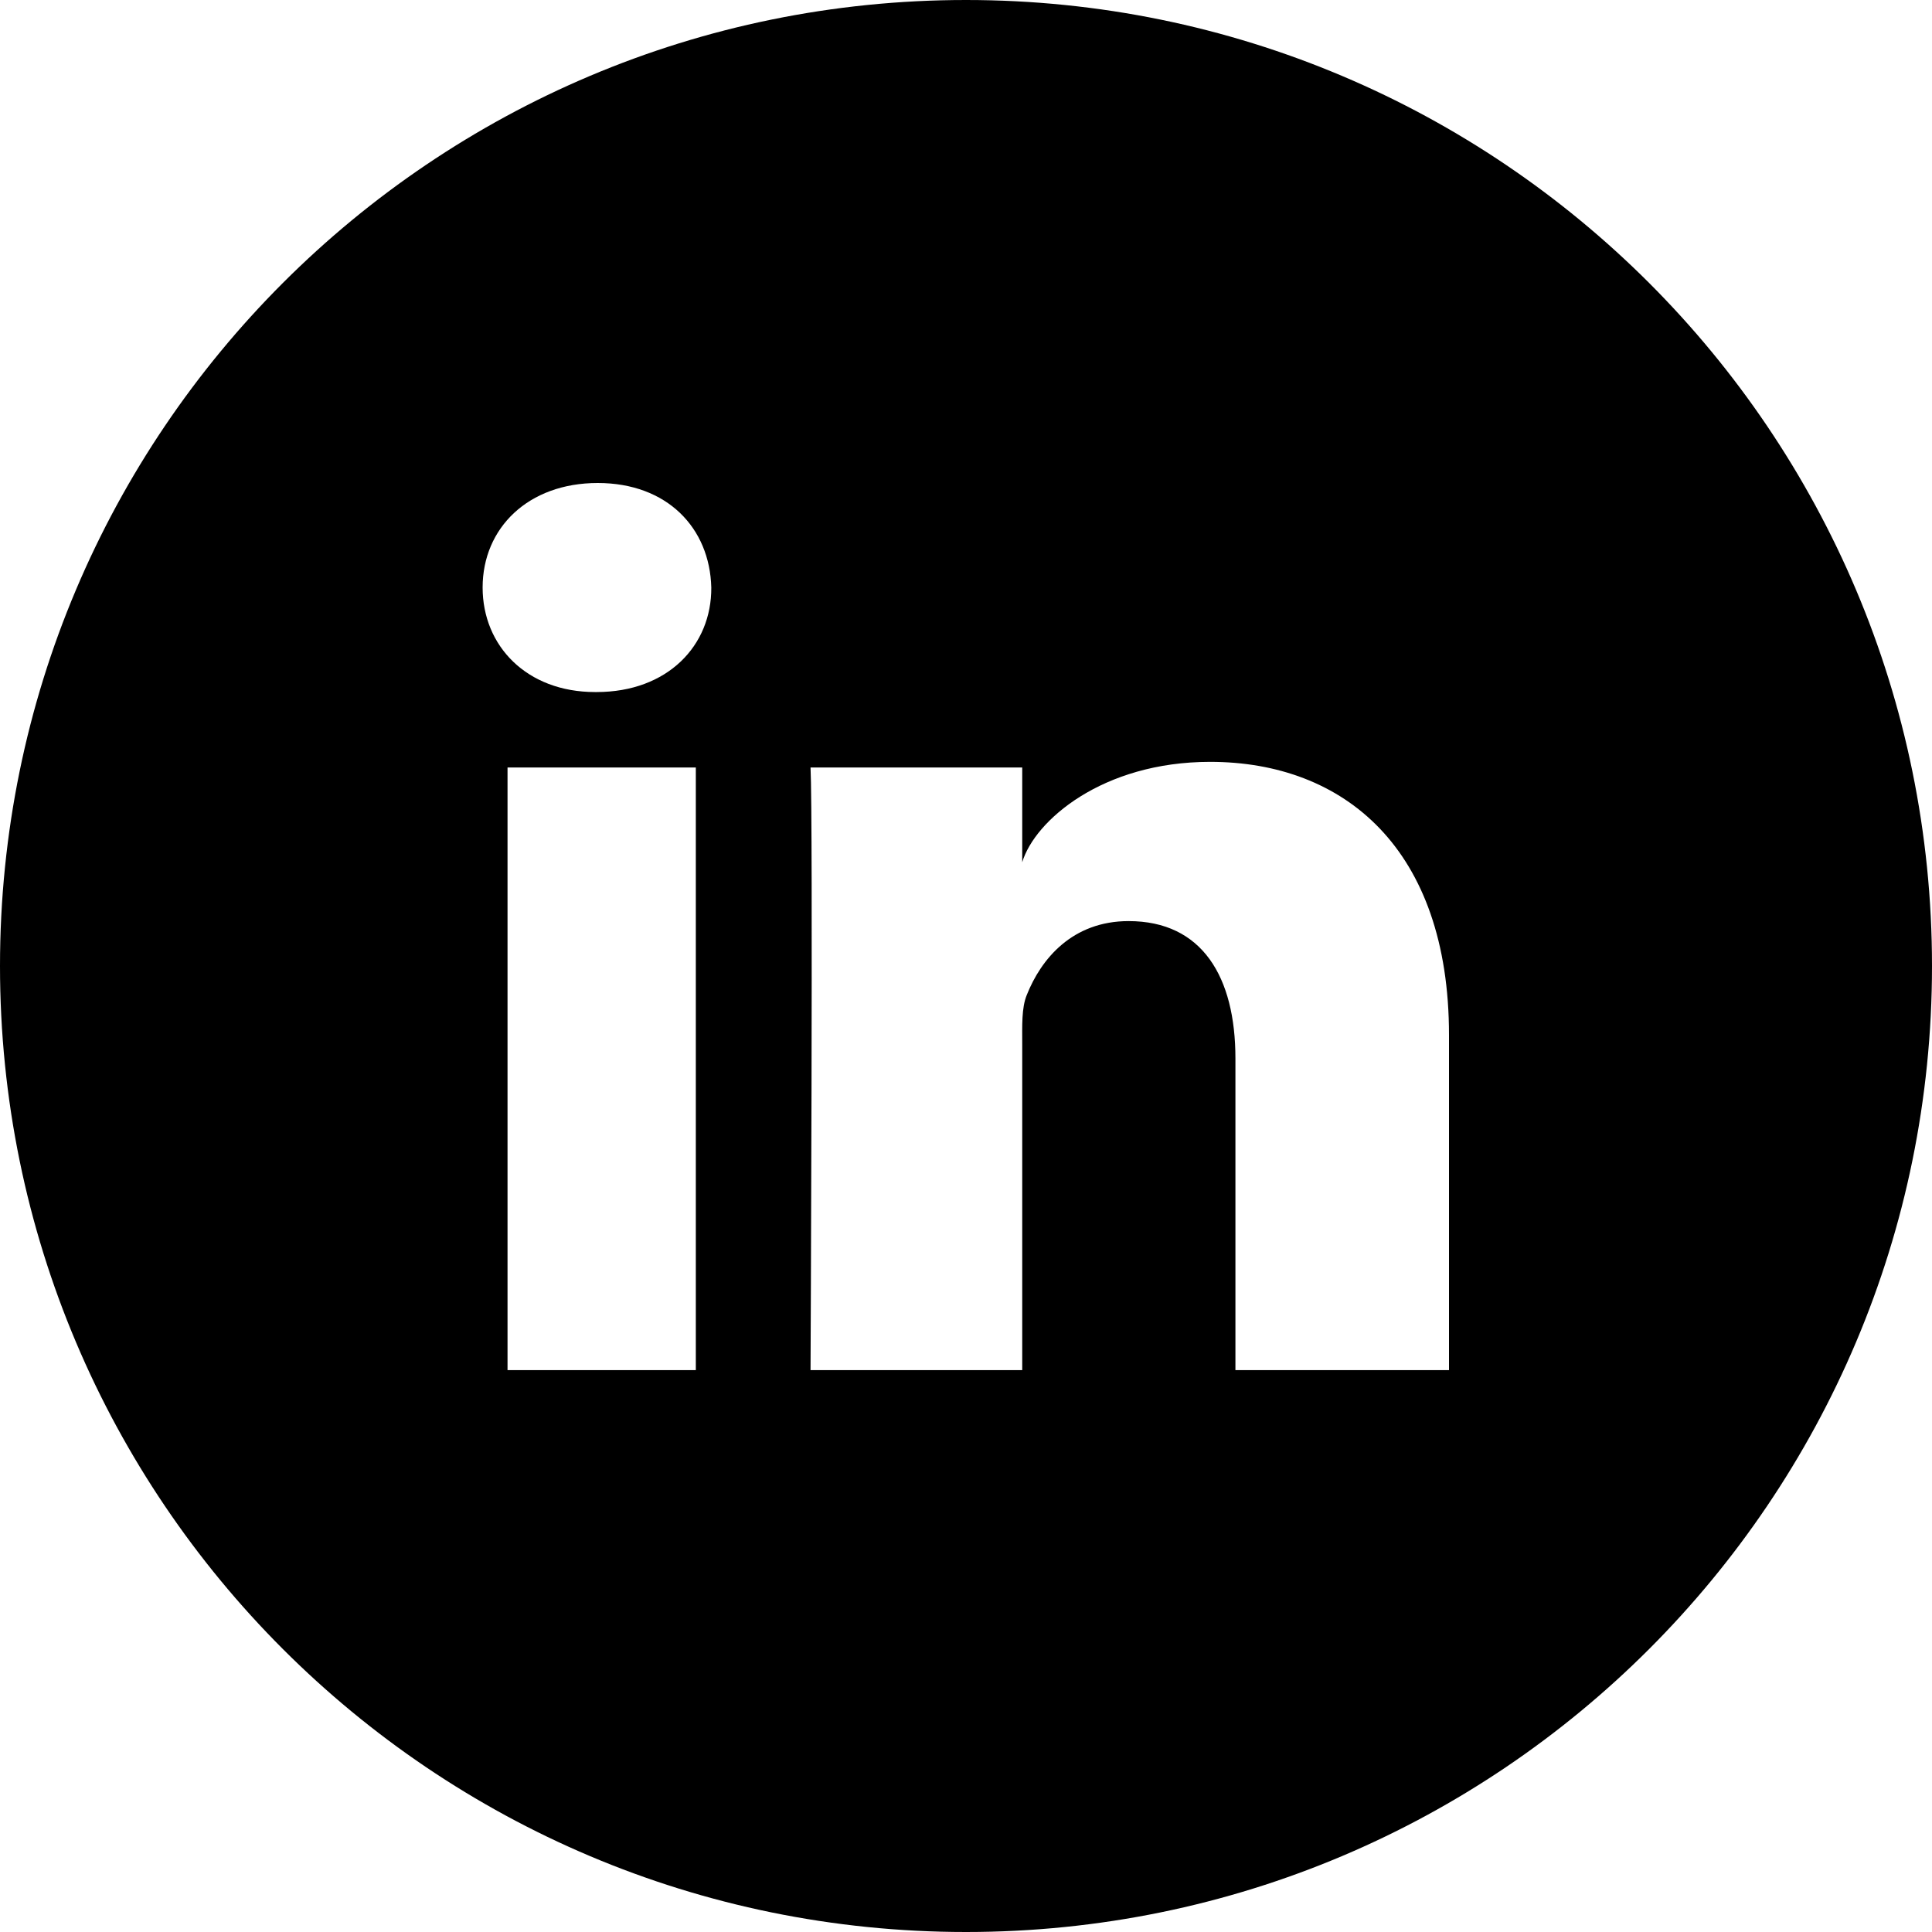
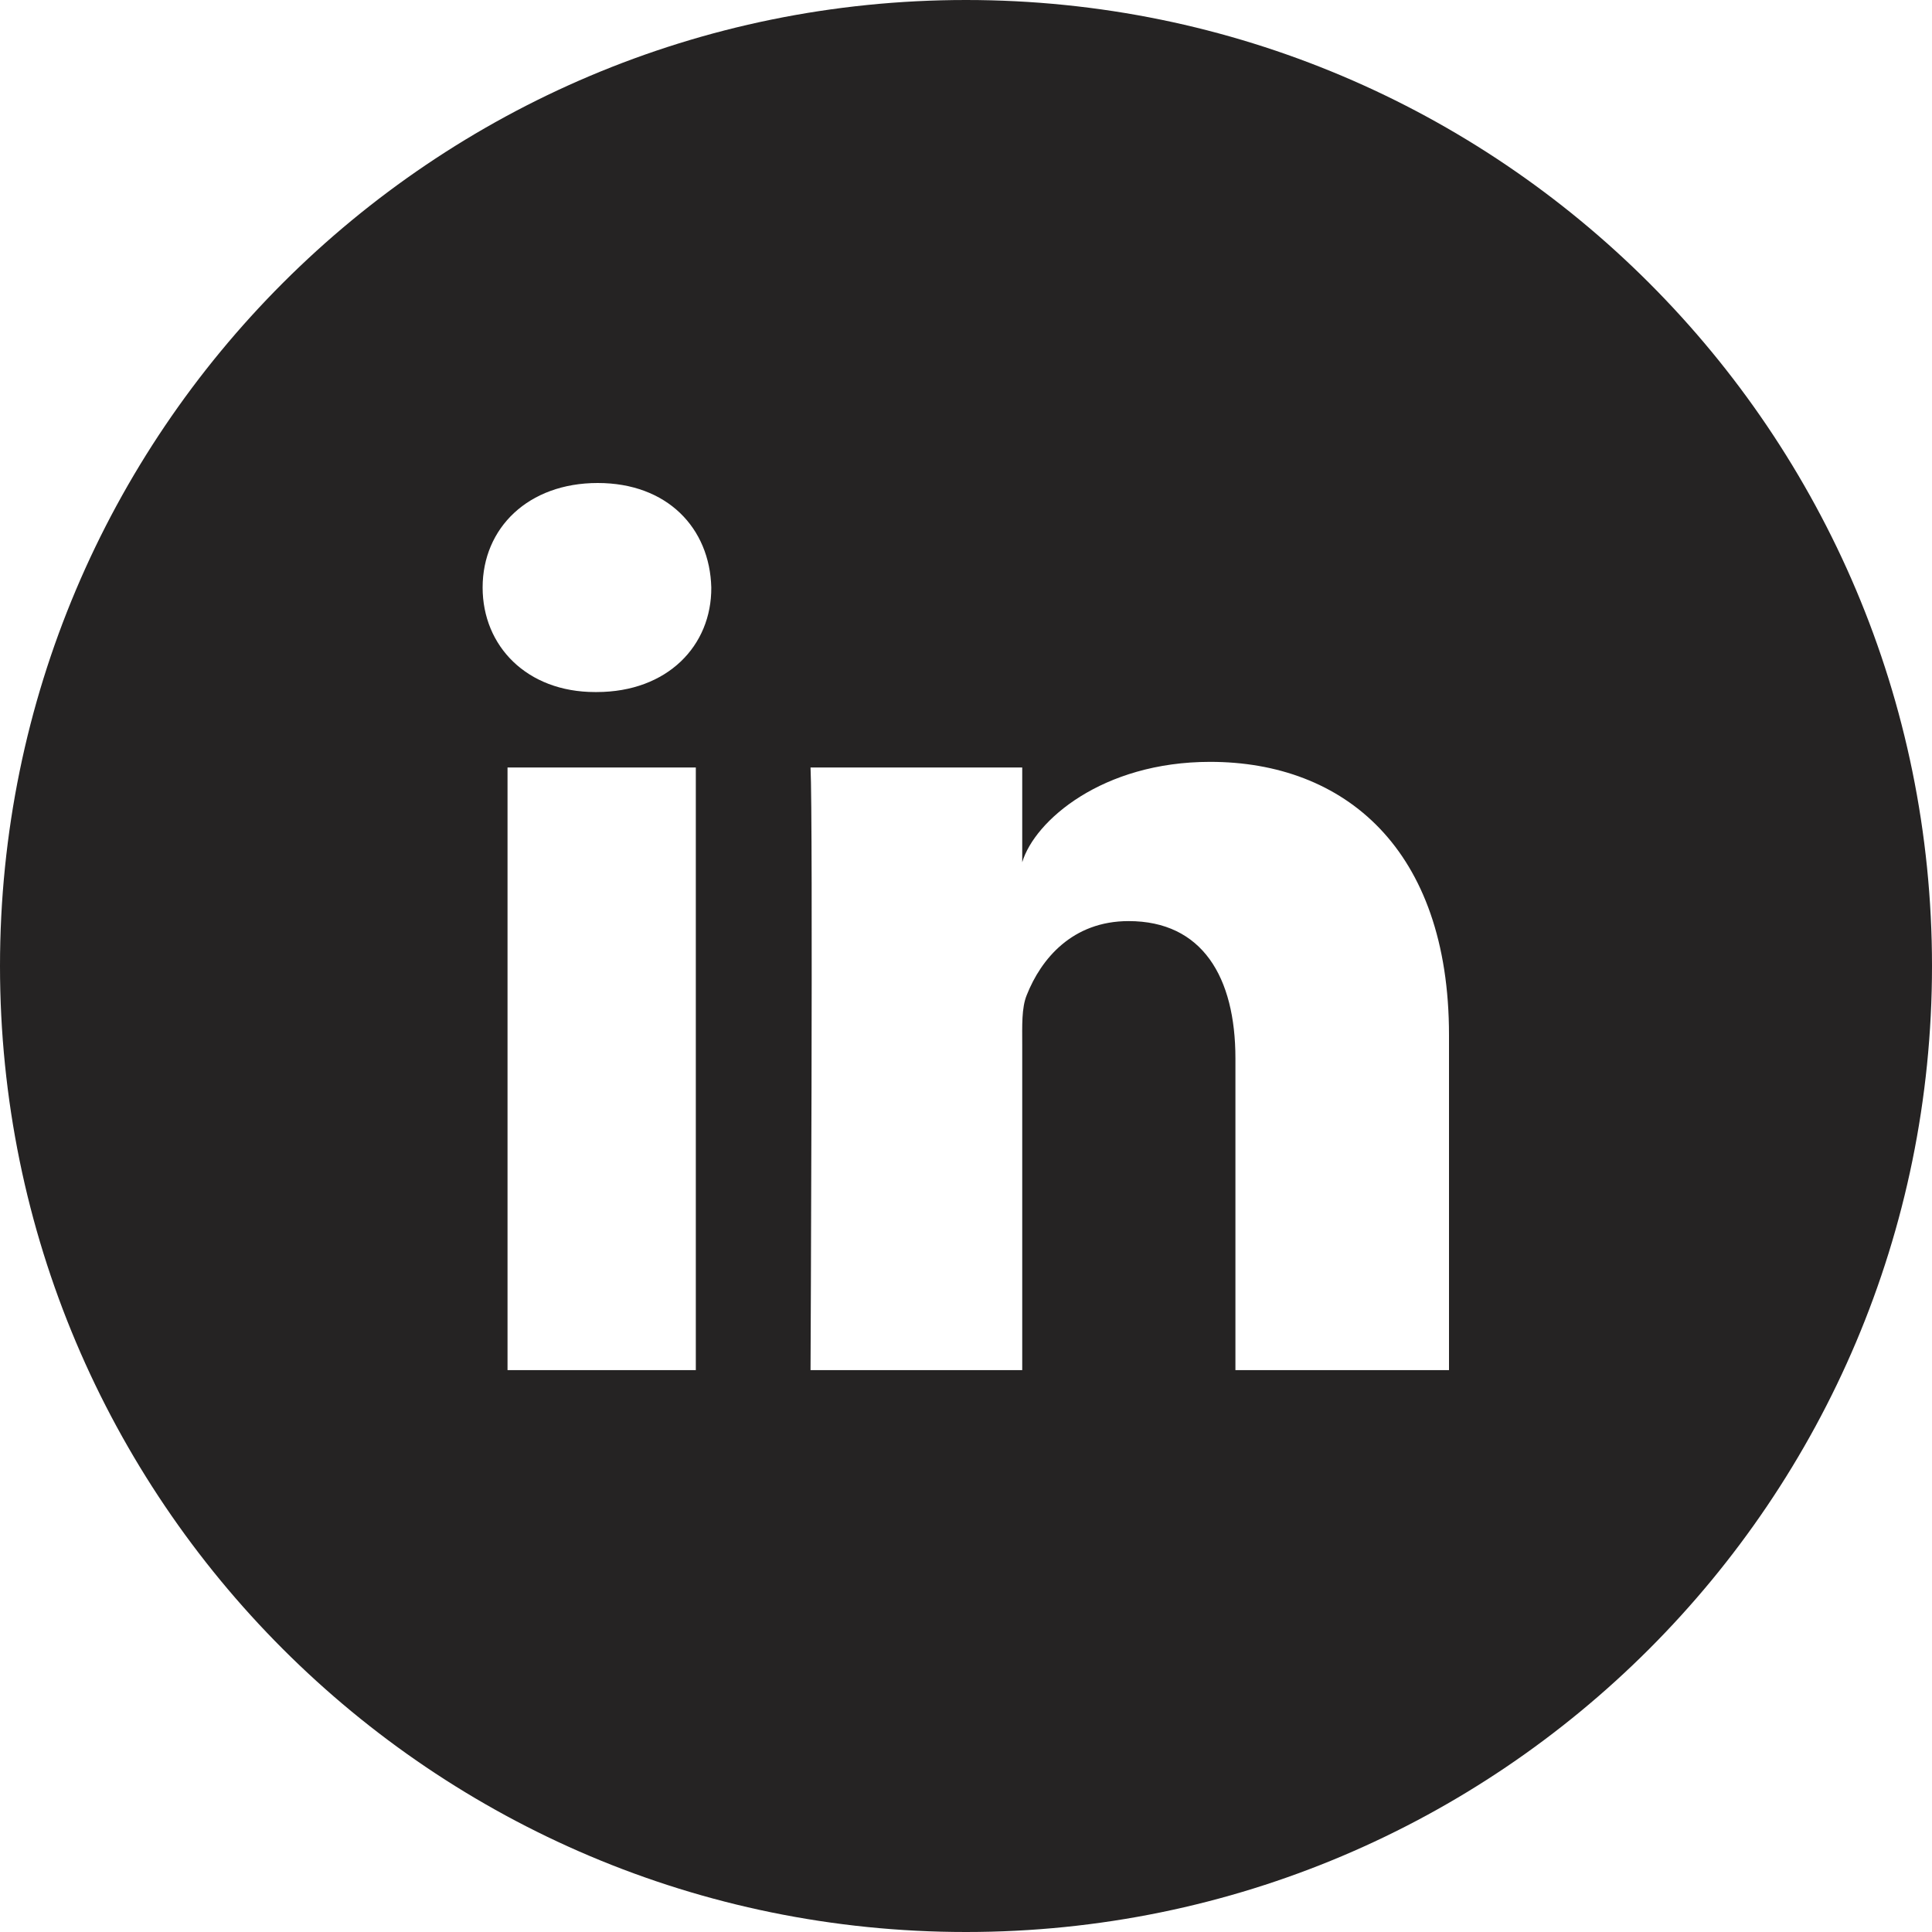
- <svg xmlns="http://www.w3.org/2000/svg" fill="#000000" height="46px" width="46px" version="1.1" id="Layer_1" viewBox="-143 145 512 512" xml:space="preserve">
+ <svg xmlns="http://www.w3.org/2000/svg" fill="#252323" height="46px" width="46px" version="1.1" id="Layer_1" viewBox="-143 145 512 512" xml:space="preserve">
  <path d="M113,145c-141.4,0-256,114.6-256,256s114.6,256,256,256s256-114.6,256-256S254.4,145,113,145z M41.4,508.1H-8.5V348.4h49.9  V508.1z M15.1,328.4h-0.4c-18.1,0-29.8-12.2-29.8-27.7c0-15.8,12.1-27.7,30.5-27.7c18.4,0,29.7,11.9,30.1,27.7  C45.6,316.1,33.9,328.4,15.1,328.4z M241,508.1h-56.6v-82.6c0-21.6-8.8-36.4-28.3-36.4c-14.9,0-23.2,10-27,19.6  c-1.4,3.4-1.2,8.2-1.2,13.1v86.3H71.8c0,0,0.7-146.4,0-159.7h56.1v25.1c3.3-11,21.2-26.6,49.8-26.6c35.5,0,63.3,23,63.3,72.4V508.1z  " />
</svg>
